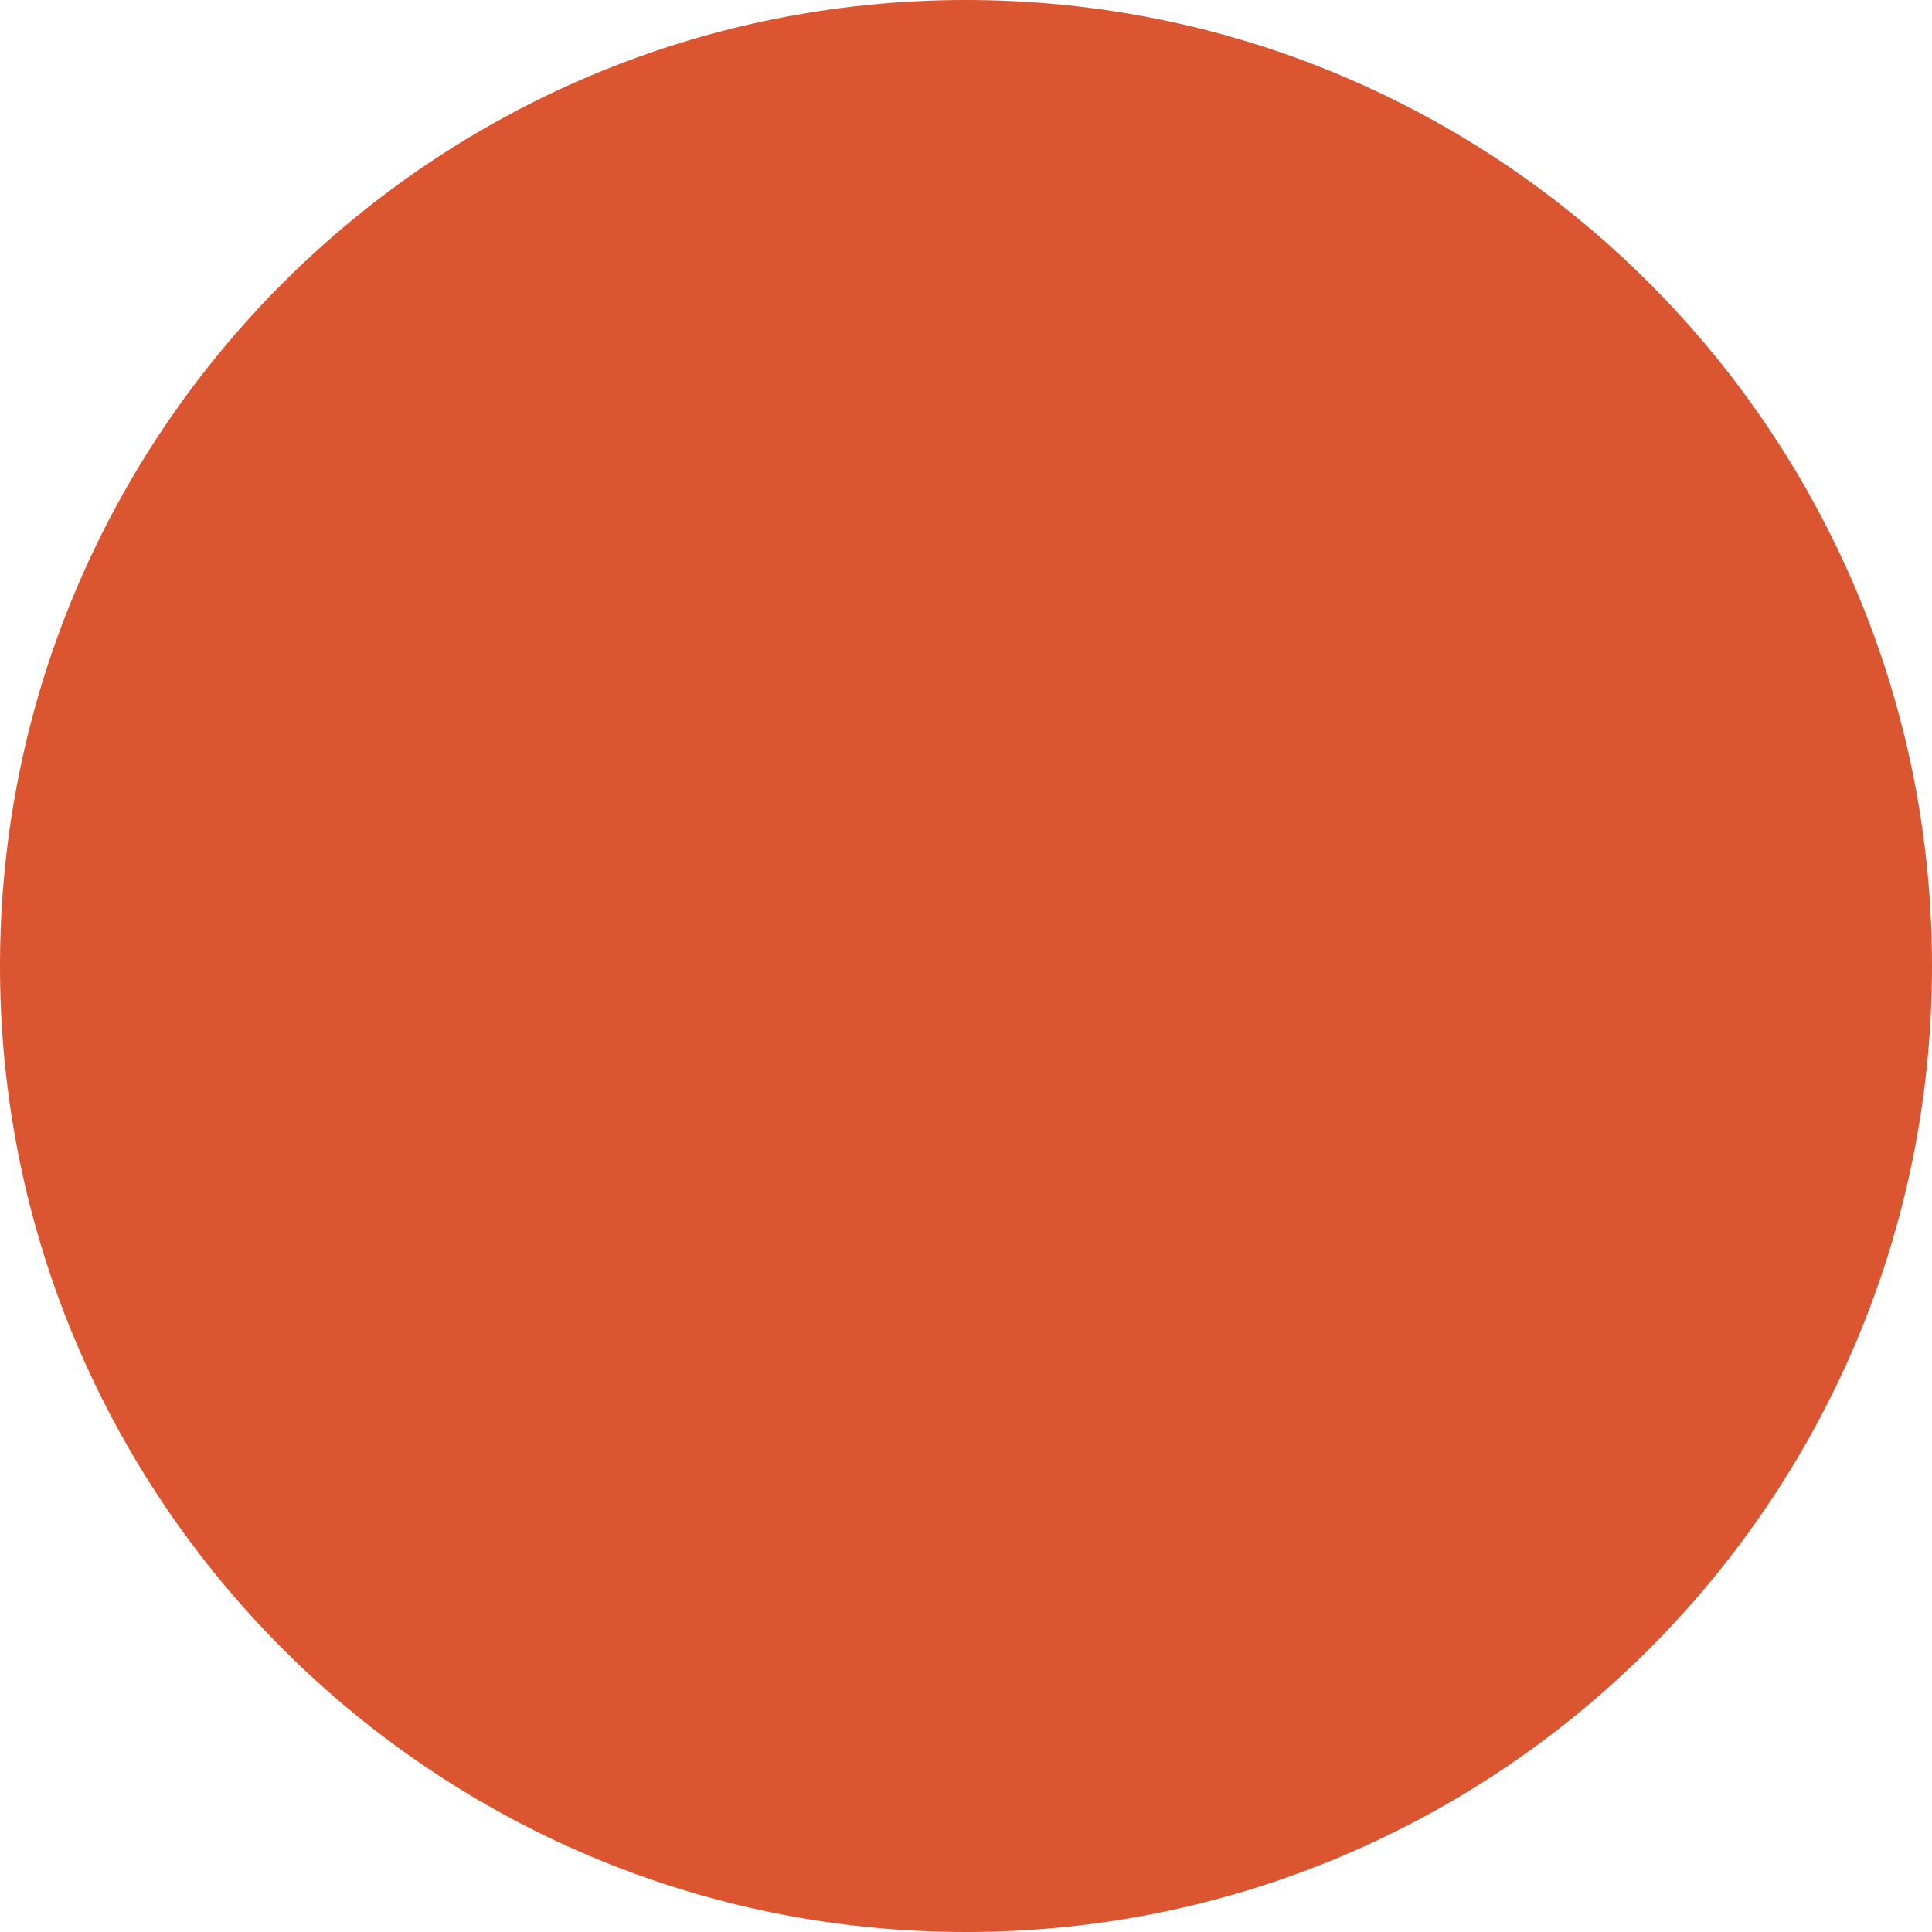
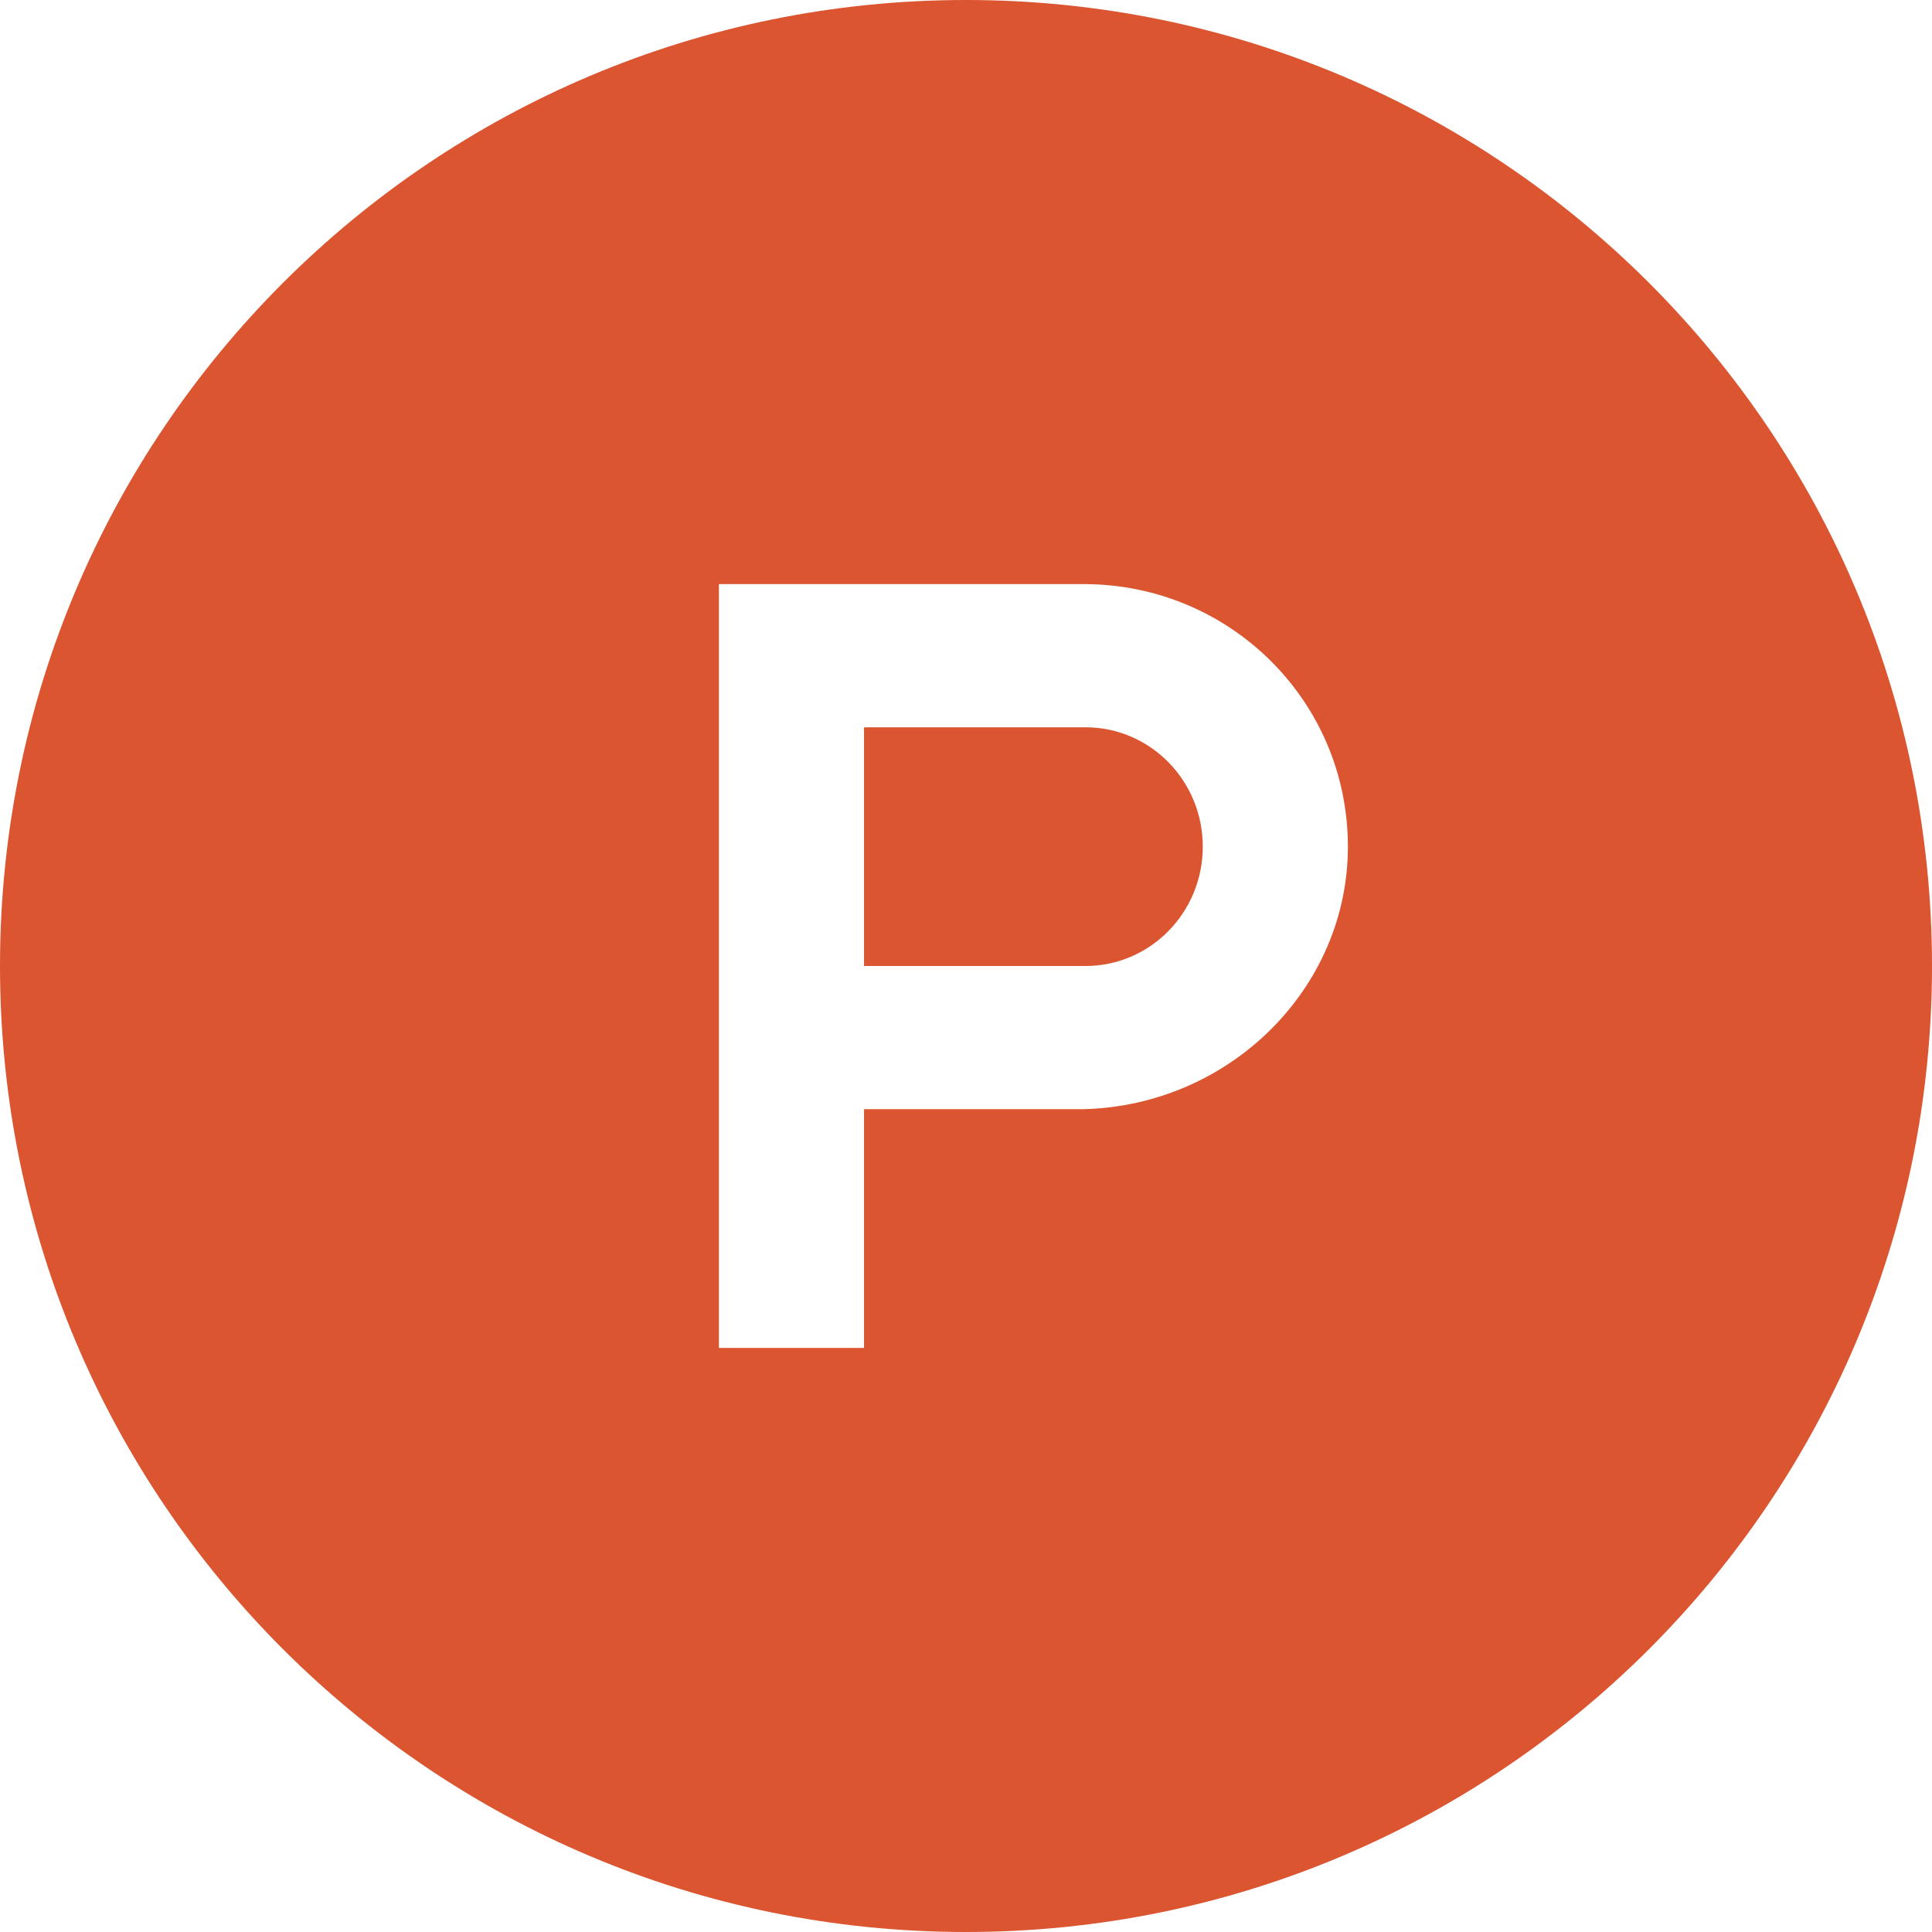
<svg xmlns="http://www.w3.org/2000/svg" viewBox="0 0 18 18" version="1.1">
-   <path d="M9,18 C13.971,18 18,13.971 18,9 C18,4.029 13.971,0 9,0 C4.029,0 0,4.029 0,9 C0,13.971 4.029,18 9,18 Z M6.698,5.442 L6.698,12.558 L8.05,12.558 L8.05,10.334 L10.097,10.334 C11.456,10.299 12.558,9.211 12.558,7.888 C12.558,6.529 11.456,5.442 10.097,5.442 L6.698,5.442 Z M10.113,9 L8.05,9 L8.05,6.776 L10.113,6.776 C10.717,6.776 11.206,7.274 11.206,7.888 C11.206,8.502 10.717,9 10.113,9 Z" fill="#DA5530" />
+   <g stroke="none" stroke-width="1" fill="none" fill-rule="evenodd">
+     <path d="M9,18 C13.971,18 18,13.971 18,9 C18,4.029 13.971,0 9,0 C4.029,0 0,4.029 0,9 C0,13.971 4.029,18 9,18 Z M6.698,5.442 L6.698,12.558 L8.05,12.558 L8.05,10.334 L10.097,10.334 C11.456,10.299 12.558,9.211 12.558,7.888 C12.558,6.529 11.456,5.442 10.097,5.442 L6.698,5.442 Z M10.113,9 L8.05,9 L8.05,6.776 L10.113,6.776 C10.717,6.776 11.206,7.274 11.206,7.888 C11.206,8.502 10.717,9 10.113,9 Z" fill="#DA5530" />
+   </g>
</svg>
